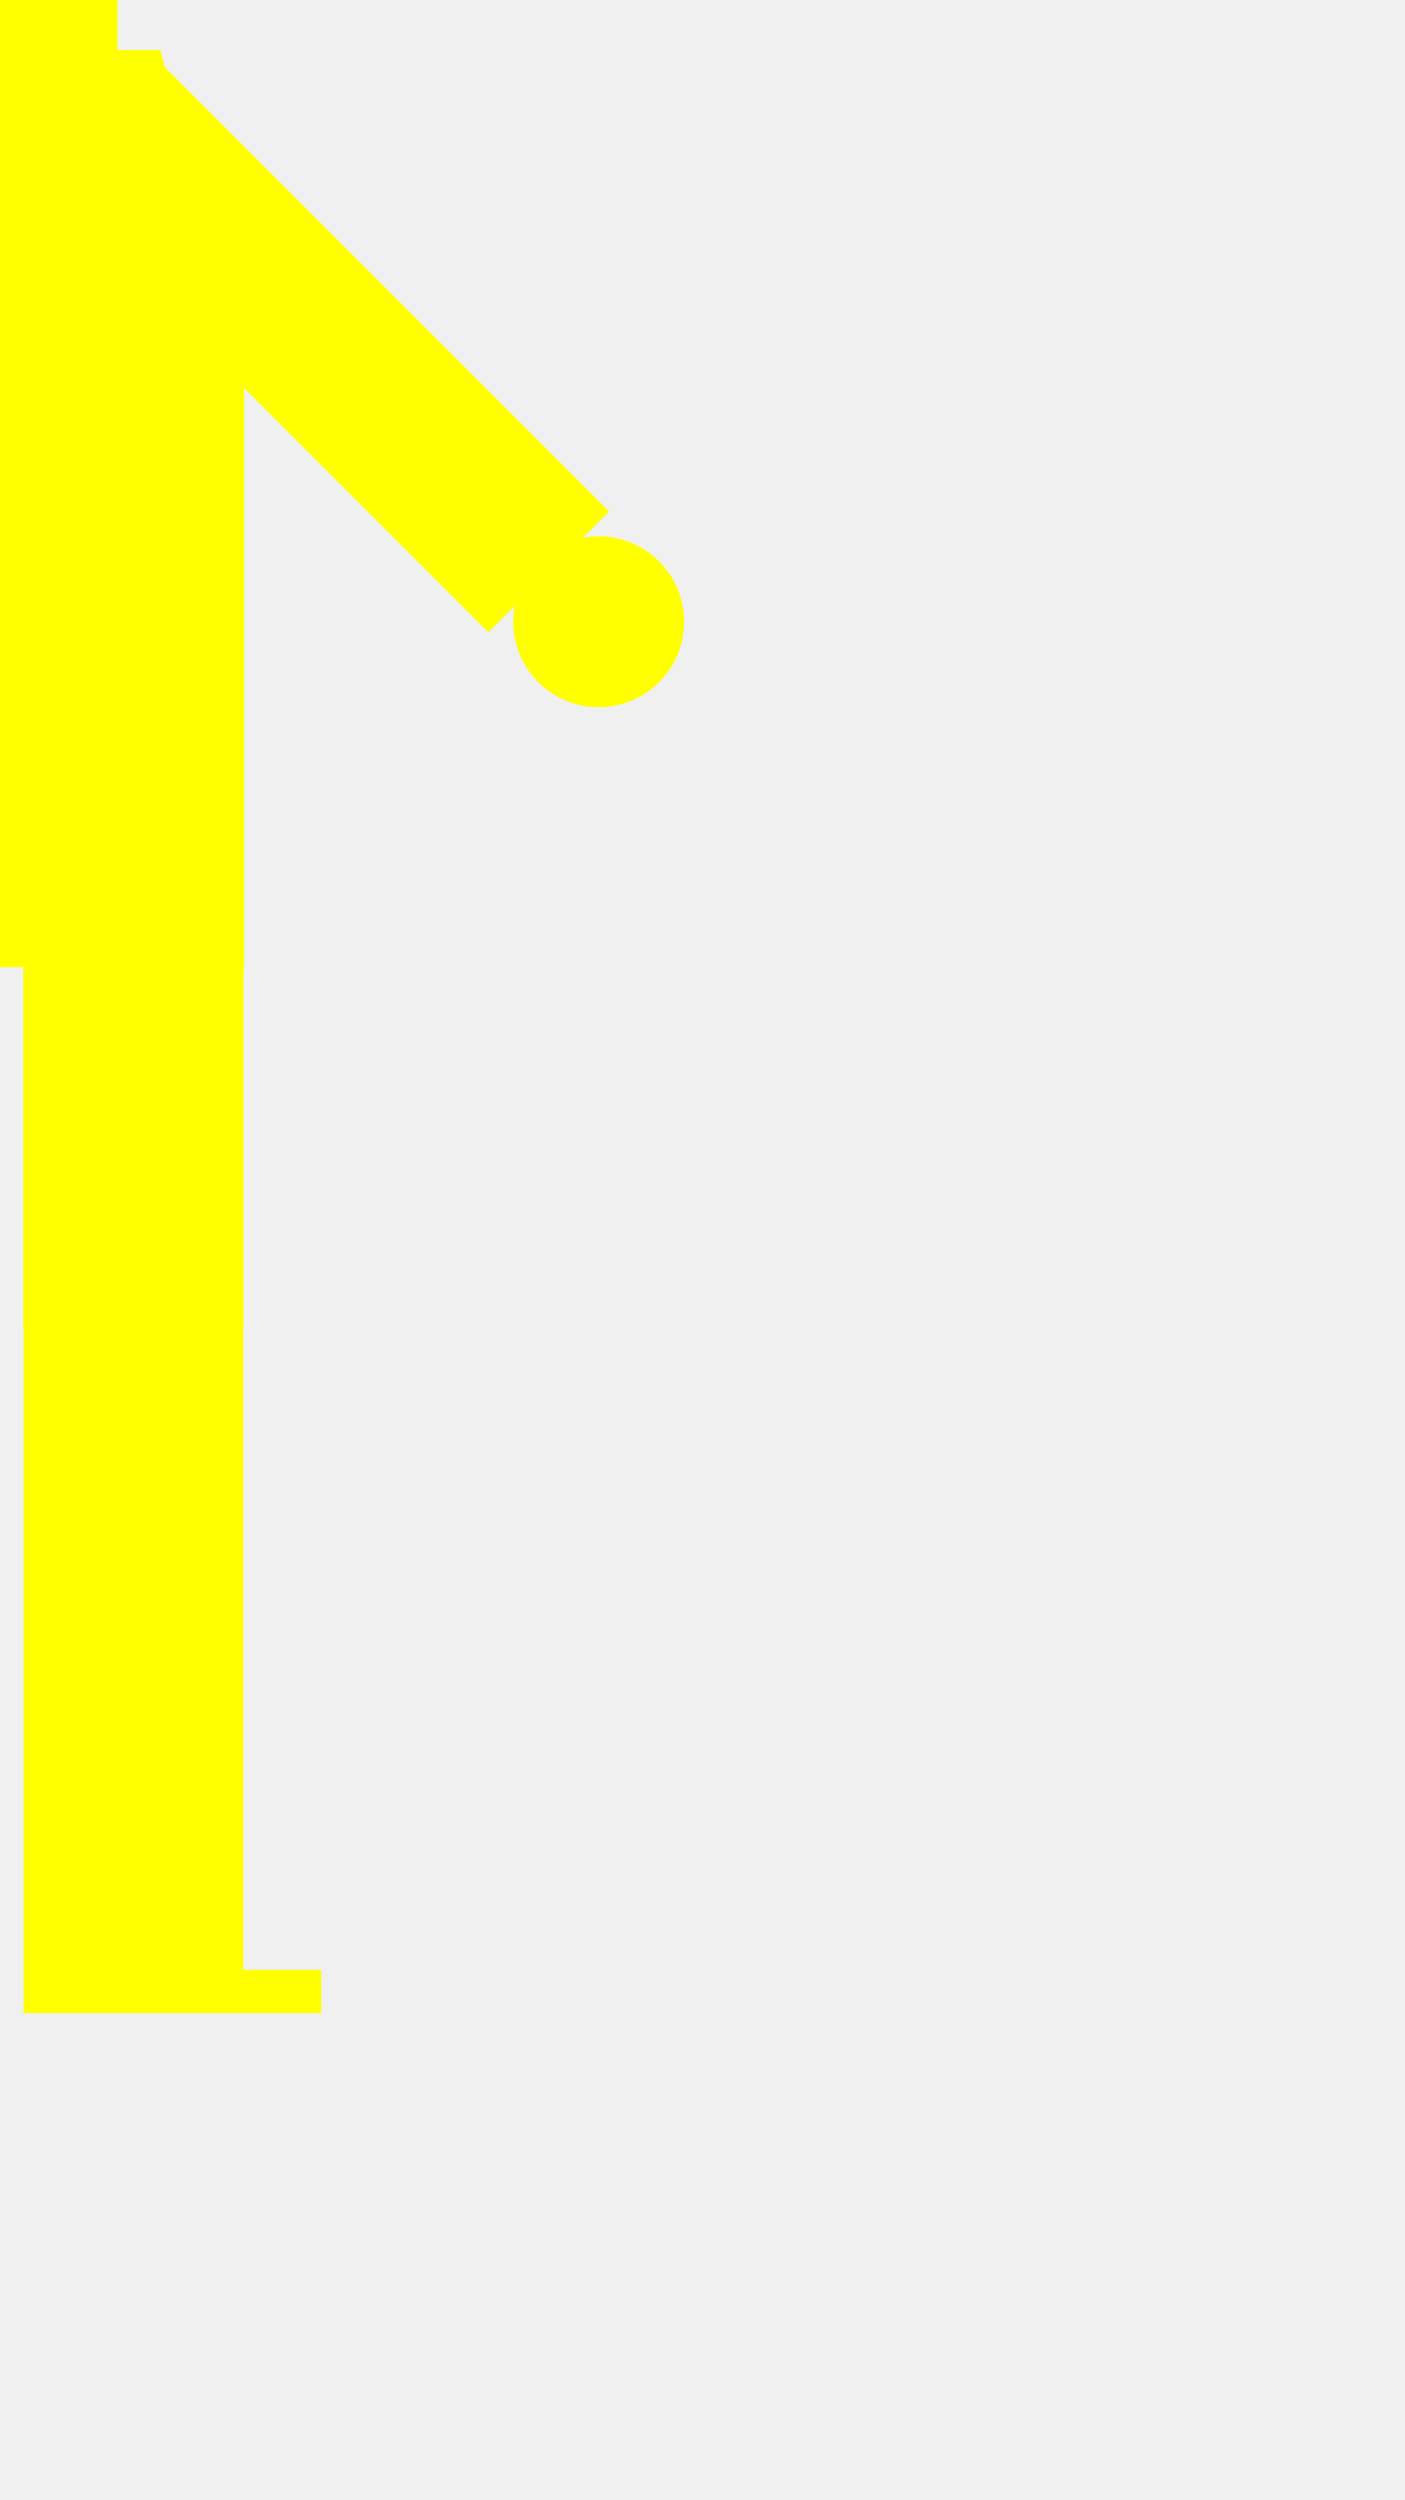
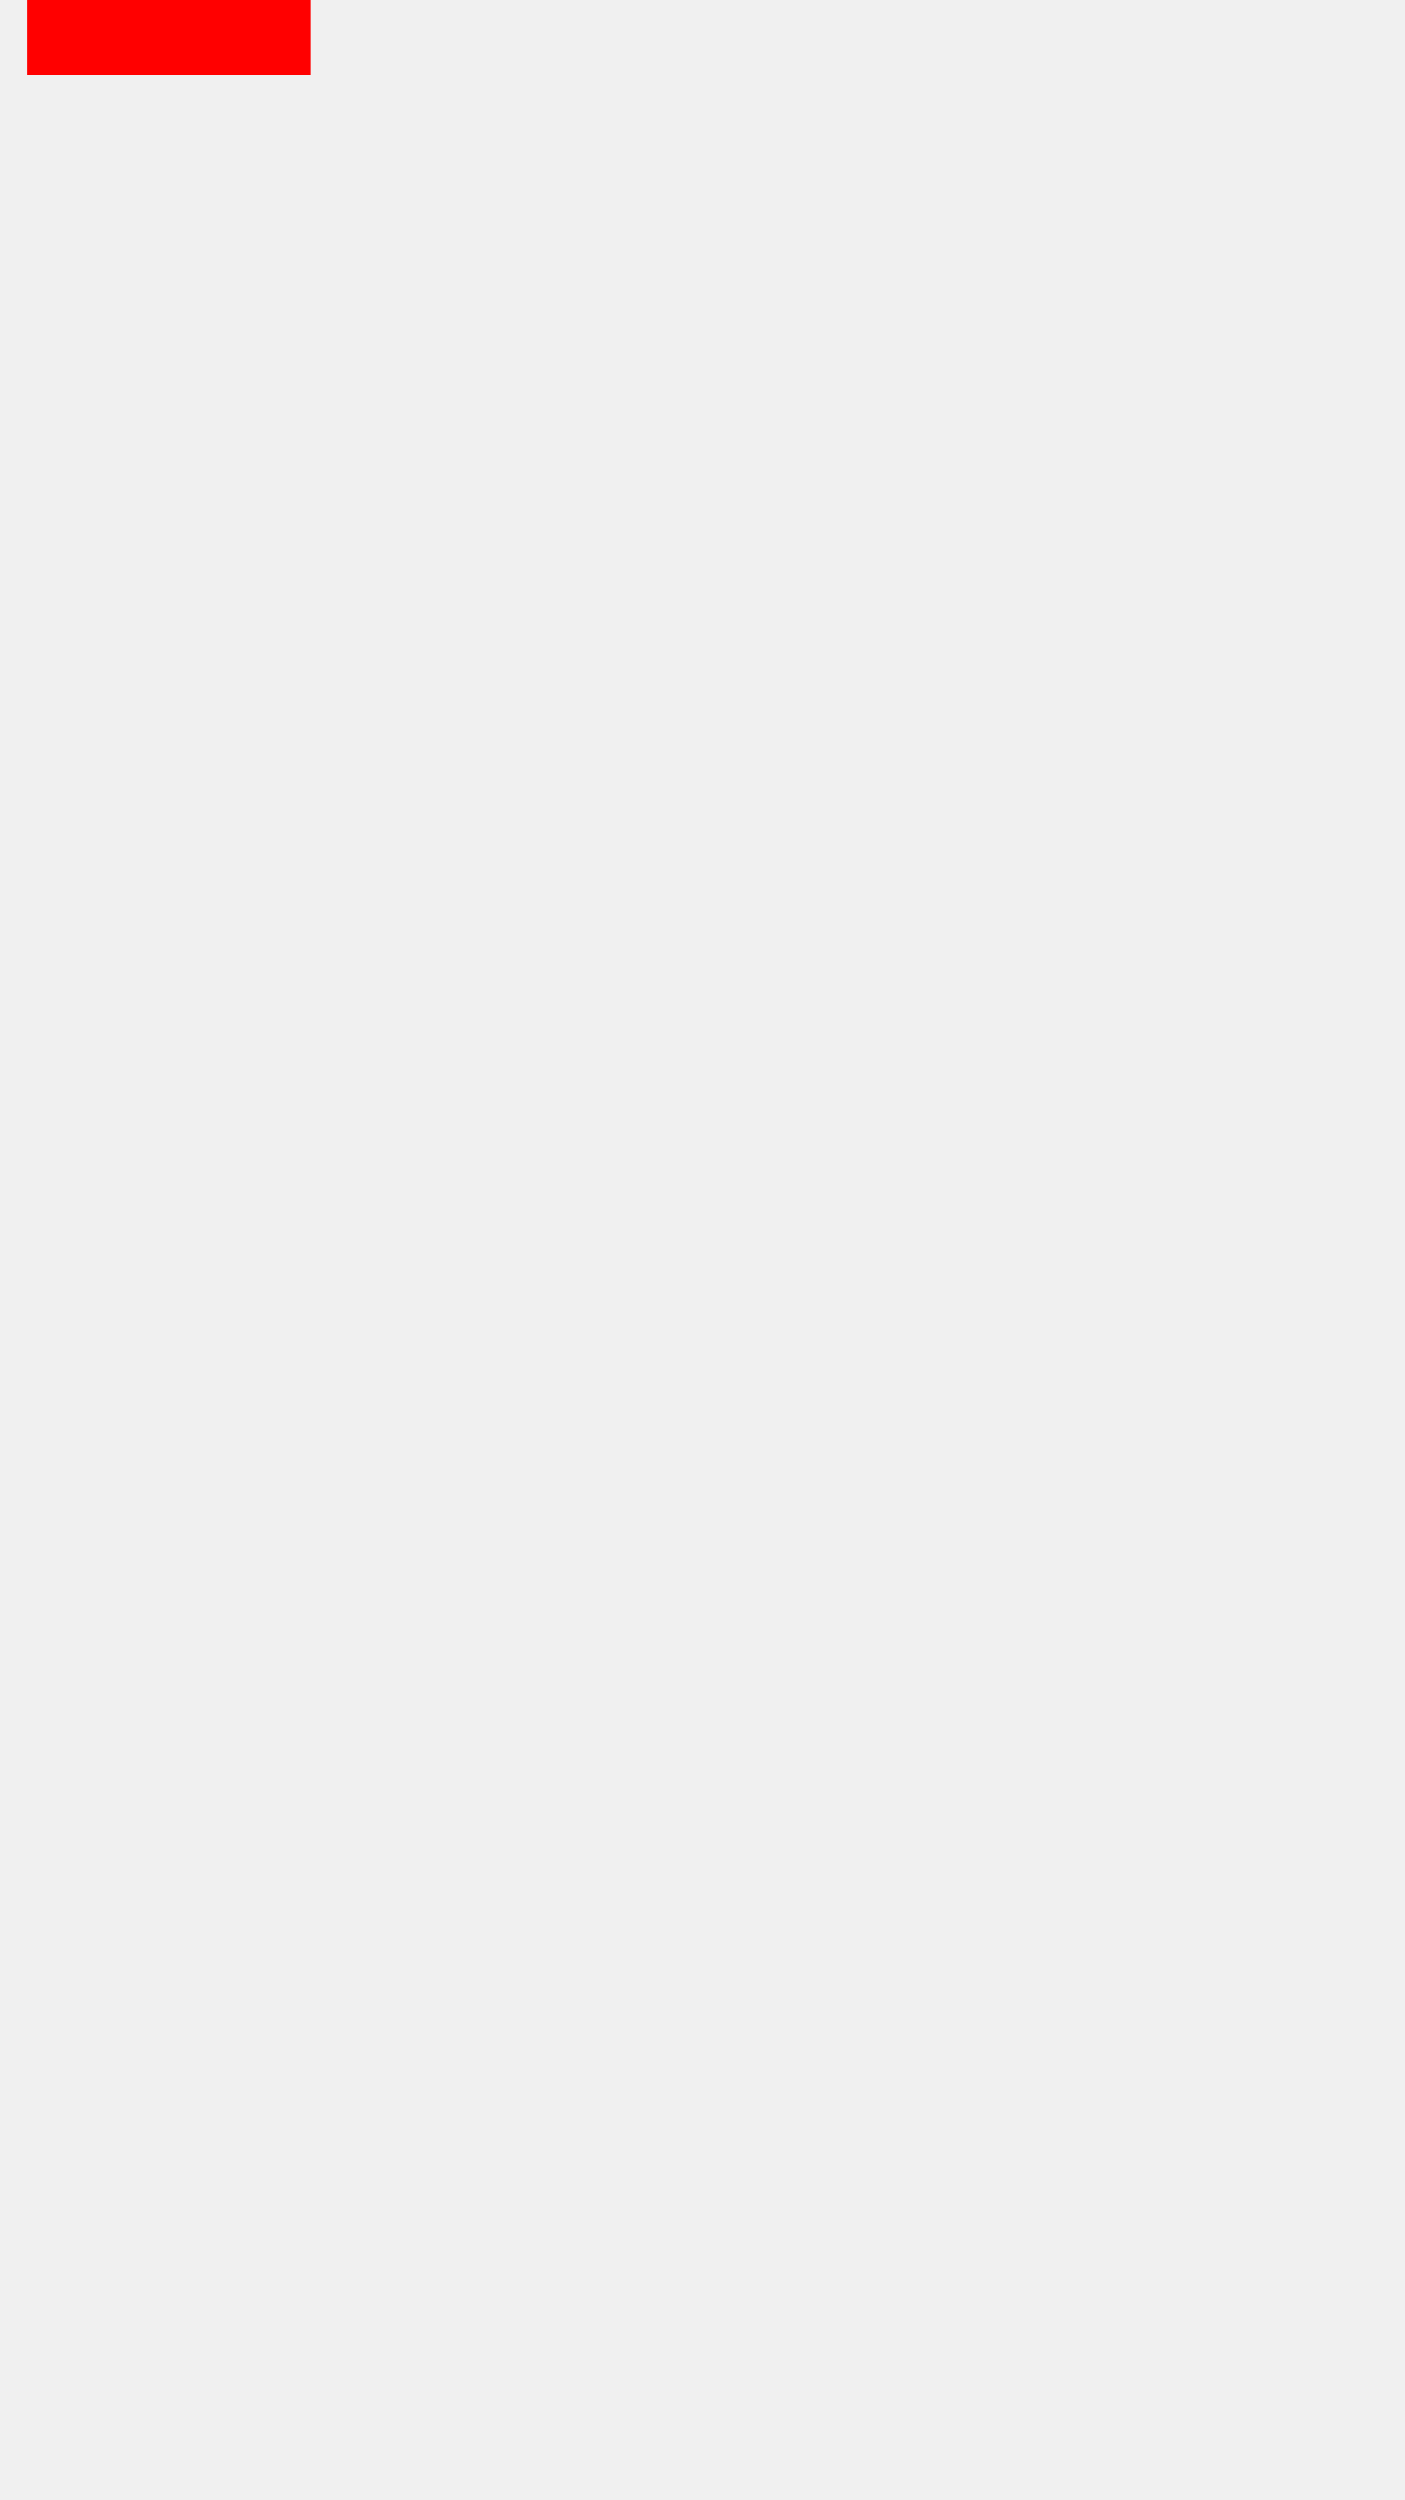
- <svg xmlns="http://www.w3.org/2000/svg" version="1.1" id="group" x="0px" y="0px" width="56.186px" height="100px" viewBox="0 0 56.186 100" enable-background="new 0 0 56.186 100" xml:space="preserve">
+ <svg xmlns="http://www.w3.org/2000/svg" version="1.1" id="Layer_1" x="0px" y="0px" width="56.186px" height="100px" viewBox="0 0 56.186 100" enable-background="new 0 0 56.186 100" xml:space="preserve">
  <g id="person">
-     <rect x="-4.695" y="-5.006" fill="#FFFF00" width="9.391" height="14.838" />
-     <path fill="#FFFF00" d="M10.196-22.134c-2.033-7.09-10.207-6.368-10.207-6.368v0.043c-0.485-0.036-8.214-0.498-10.184,6.37   c-2.033,7.091,1.4,21.002,10.253,21.002v-0.051C8.824-1.258,12.221-15.074,10.196-22.134z" />
+     <ellipse fill="#FFFFFF" cx="-0.145" cy="-86.833" rx="10.701" ry="11.489" />
+     <rect x="-3.759" y="-76.479" fill="#FFFFFF" width="7.758" height="15.227" />
+     <rect x="-9.938" y="-7.583" fill="#FFFFFF" width="9.019" height="3.503" />
+     <rect x="1.085" y="-7.583" fill="#FFFFFF" width="9.018" height="3.503" />
+     <rect x="-9.938" y="-40.563" fill="#0000FF" width="9.019" height="32.958" />
+     <rect x="1.085" y="-40.563" fill="#0000FF" width="9.018" height="32.958" />
+     <rect x="-12.27" y="-1.53" fill="#FF0000" width="11.341" height="4.53" />
+     <rect x="1.085" y="-1.53" fill="#FF0000" width="11.341" height="4.53" />
    <g>
-       <path fill="#FFFF00" d="M-10.508-15.528c0,0-1.138-1.217-1.779-0.421c-0.643,0.797-0.1,2.67,0.742,3.654    c0.839,0.983,0.938,1.591,1.679,0.983L-10.508-15.528z" />
-       <path fill="#FFFF00" d="M10.509-15.528c0,0,1.136-1.217,1.779-0.421c0.643,0.797,0.1,2.67-0.742,3.654    c-0.841,0.983-0.939,1.591-1.679,0.983L10.509-15.528z" />
+       <rect x="1.085" y="-4.06" fill="#FF4000" width="9.018" height="2.51" />
+       <rect x="-9.947" y="-4.06" fill="#FF4000" width="9.018" height="2.51" />
    </g>
-     <rect x="0.943" y="36.982" fill="#FFFF00" width="8.789" height="41.881" />
-     <rect x="-9.764" y="36.982" fill="#FFFF00" width="8.787" height="41.881" />
-     <rect x="0.943" y="36.982" fill="#FFFF00" width="8.789" height="16.12" />
-     <rect x="-9.764" y="36.982" fill="#FFFF00" width="8.787" height="16.12" />
-     <rect x="0.943" y="78.795" fill="#FFFF00" width="11.906" height="1.731" />
-     <rect x="-12.883" y="78.856" fill="#FFFF00" width="11.906" height="1.608" />
+     <circle fill="#FFFFFF" cx="24.688" cy="-45.819" r="3.507" />
    <g>
-       <circle fill="#FFFF00" cx="23.947" cy="24.871" r="3.417" />
-       <circle fill="#FFFF00" cx="-23.947" cy="24.871" r="3.417" />
+       <rect x="-3.759" y="-71.468" fill="#FFBF00" width="7.758" height="10.216" />
+       <rect x="-9.938" y="-62.01" fill="#FFBF00" width="20.041" height="24.645" />
+       <rect x="-3.191" y="-62.074" transform="matrix(0.7071 0.7071 -0.7071 0.7071 -37.9159 -25.5957)" fill="#FFBF00" width="30.259" height="7.015" />
+       <rect x="-26.825" y="-62.034" transform="matrix(-0.7071 0.7071 -0.7071 -0.7071 -61.4442 -91.6046)" fill="#FFBF00" width="30.15" height="7.013" />
    </g>
-     <rect x="-9.764" y="6.773" fill="#FFFF00" width="19.528" height="31.915" />
-     <rect x="0.28" y="10.481" transform="matrix(0.7071 0.7071 -0.7071 0.7071 13.6282 -5.1033)" fill="#FFFF00" width="25.388" height="6.836" />
-     <rect x="-25.666" y="10.482" transform="matrix(-0.7071 0.7071 -0.7071 -0.7071 -12.3168 32.8987)" fill="#FFFF00" width="25.389" height="6.834" />
-     <polygon fill="#FFFF00" points="-6.377,2 -9.783,15.352 9.869,15.437 6.416,2  " />
+     <circle fill="#FFFFFF" cx="-24.46" cy="-45.819" r="3.507" />
  </g>
</svg>
